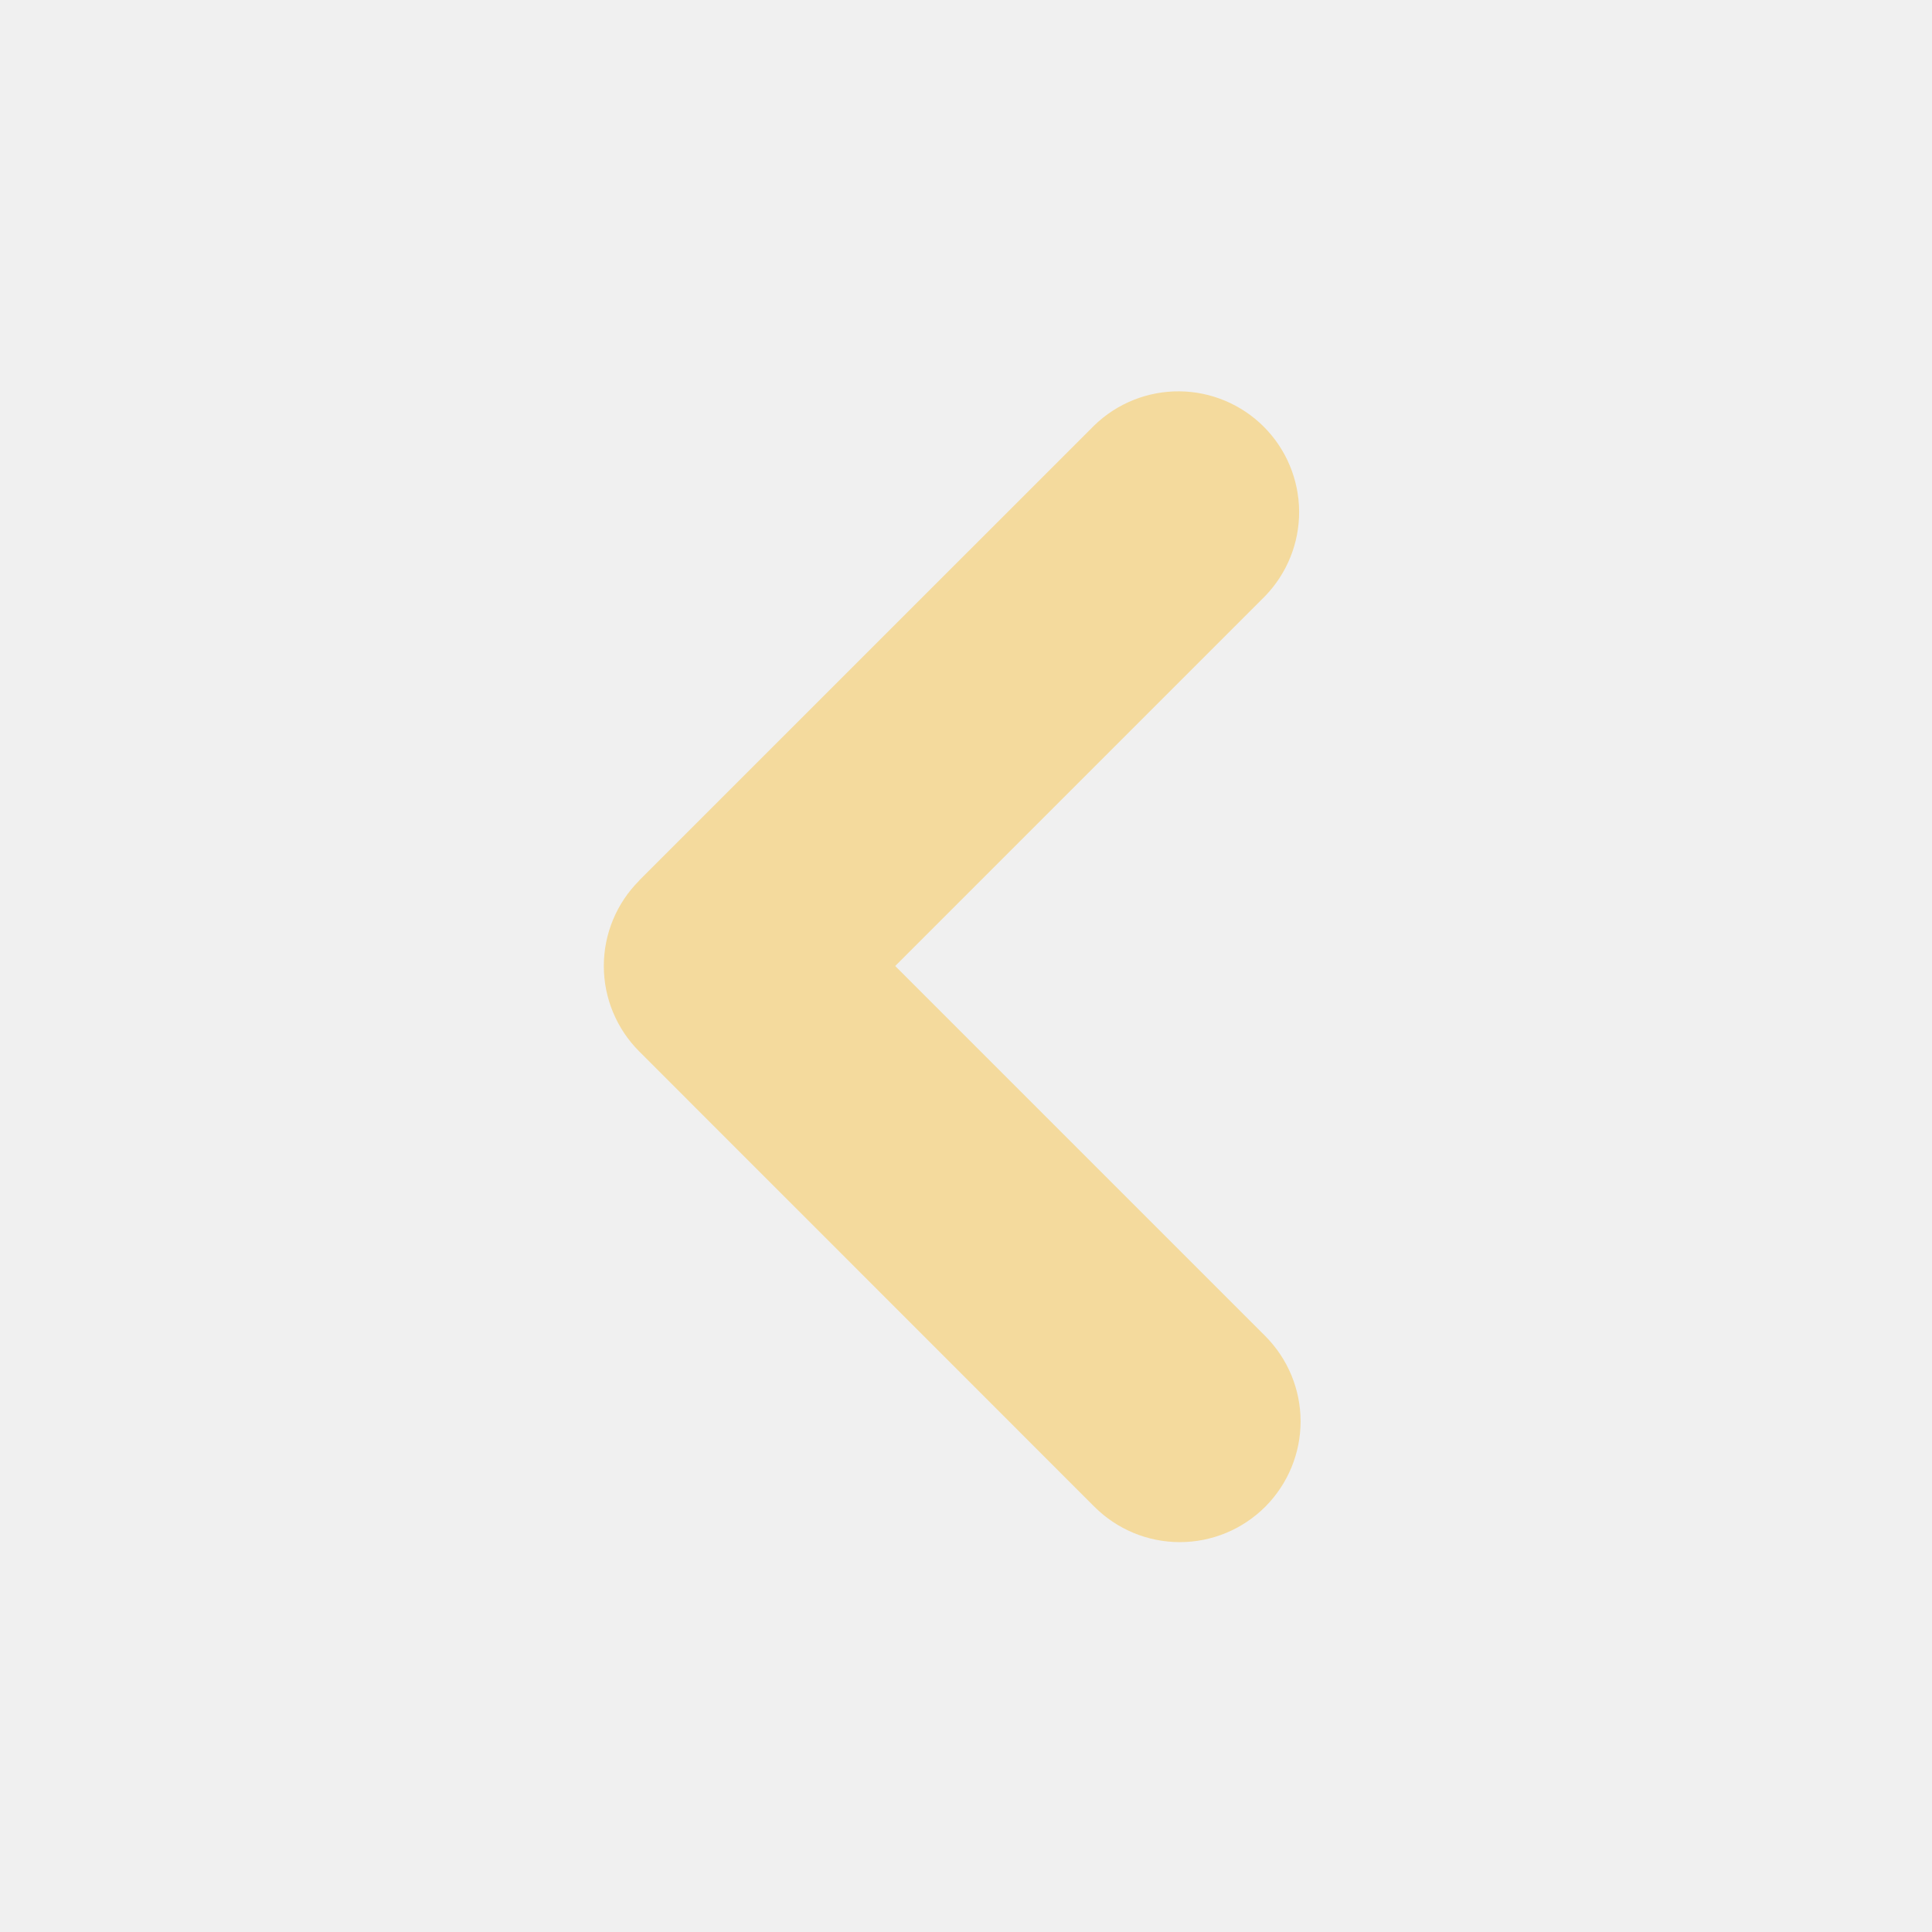
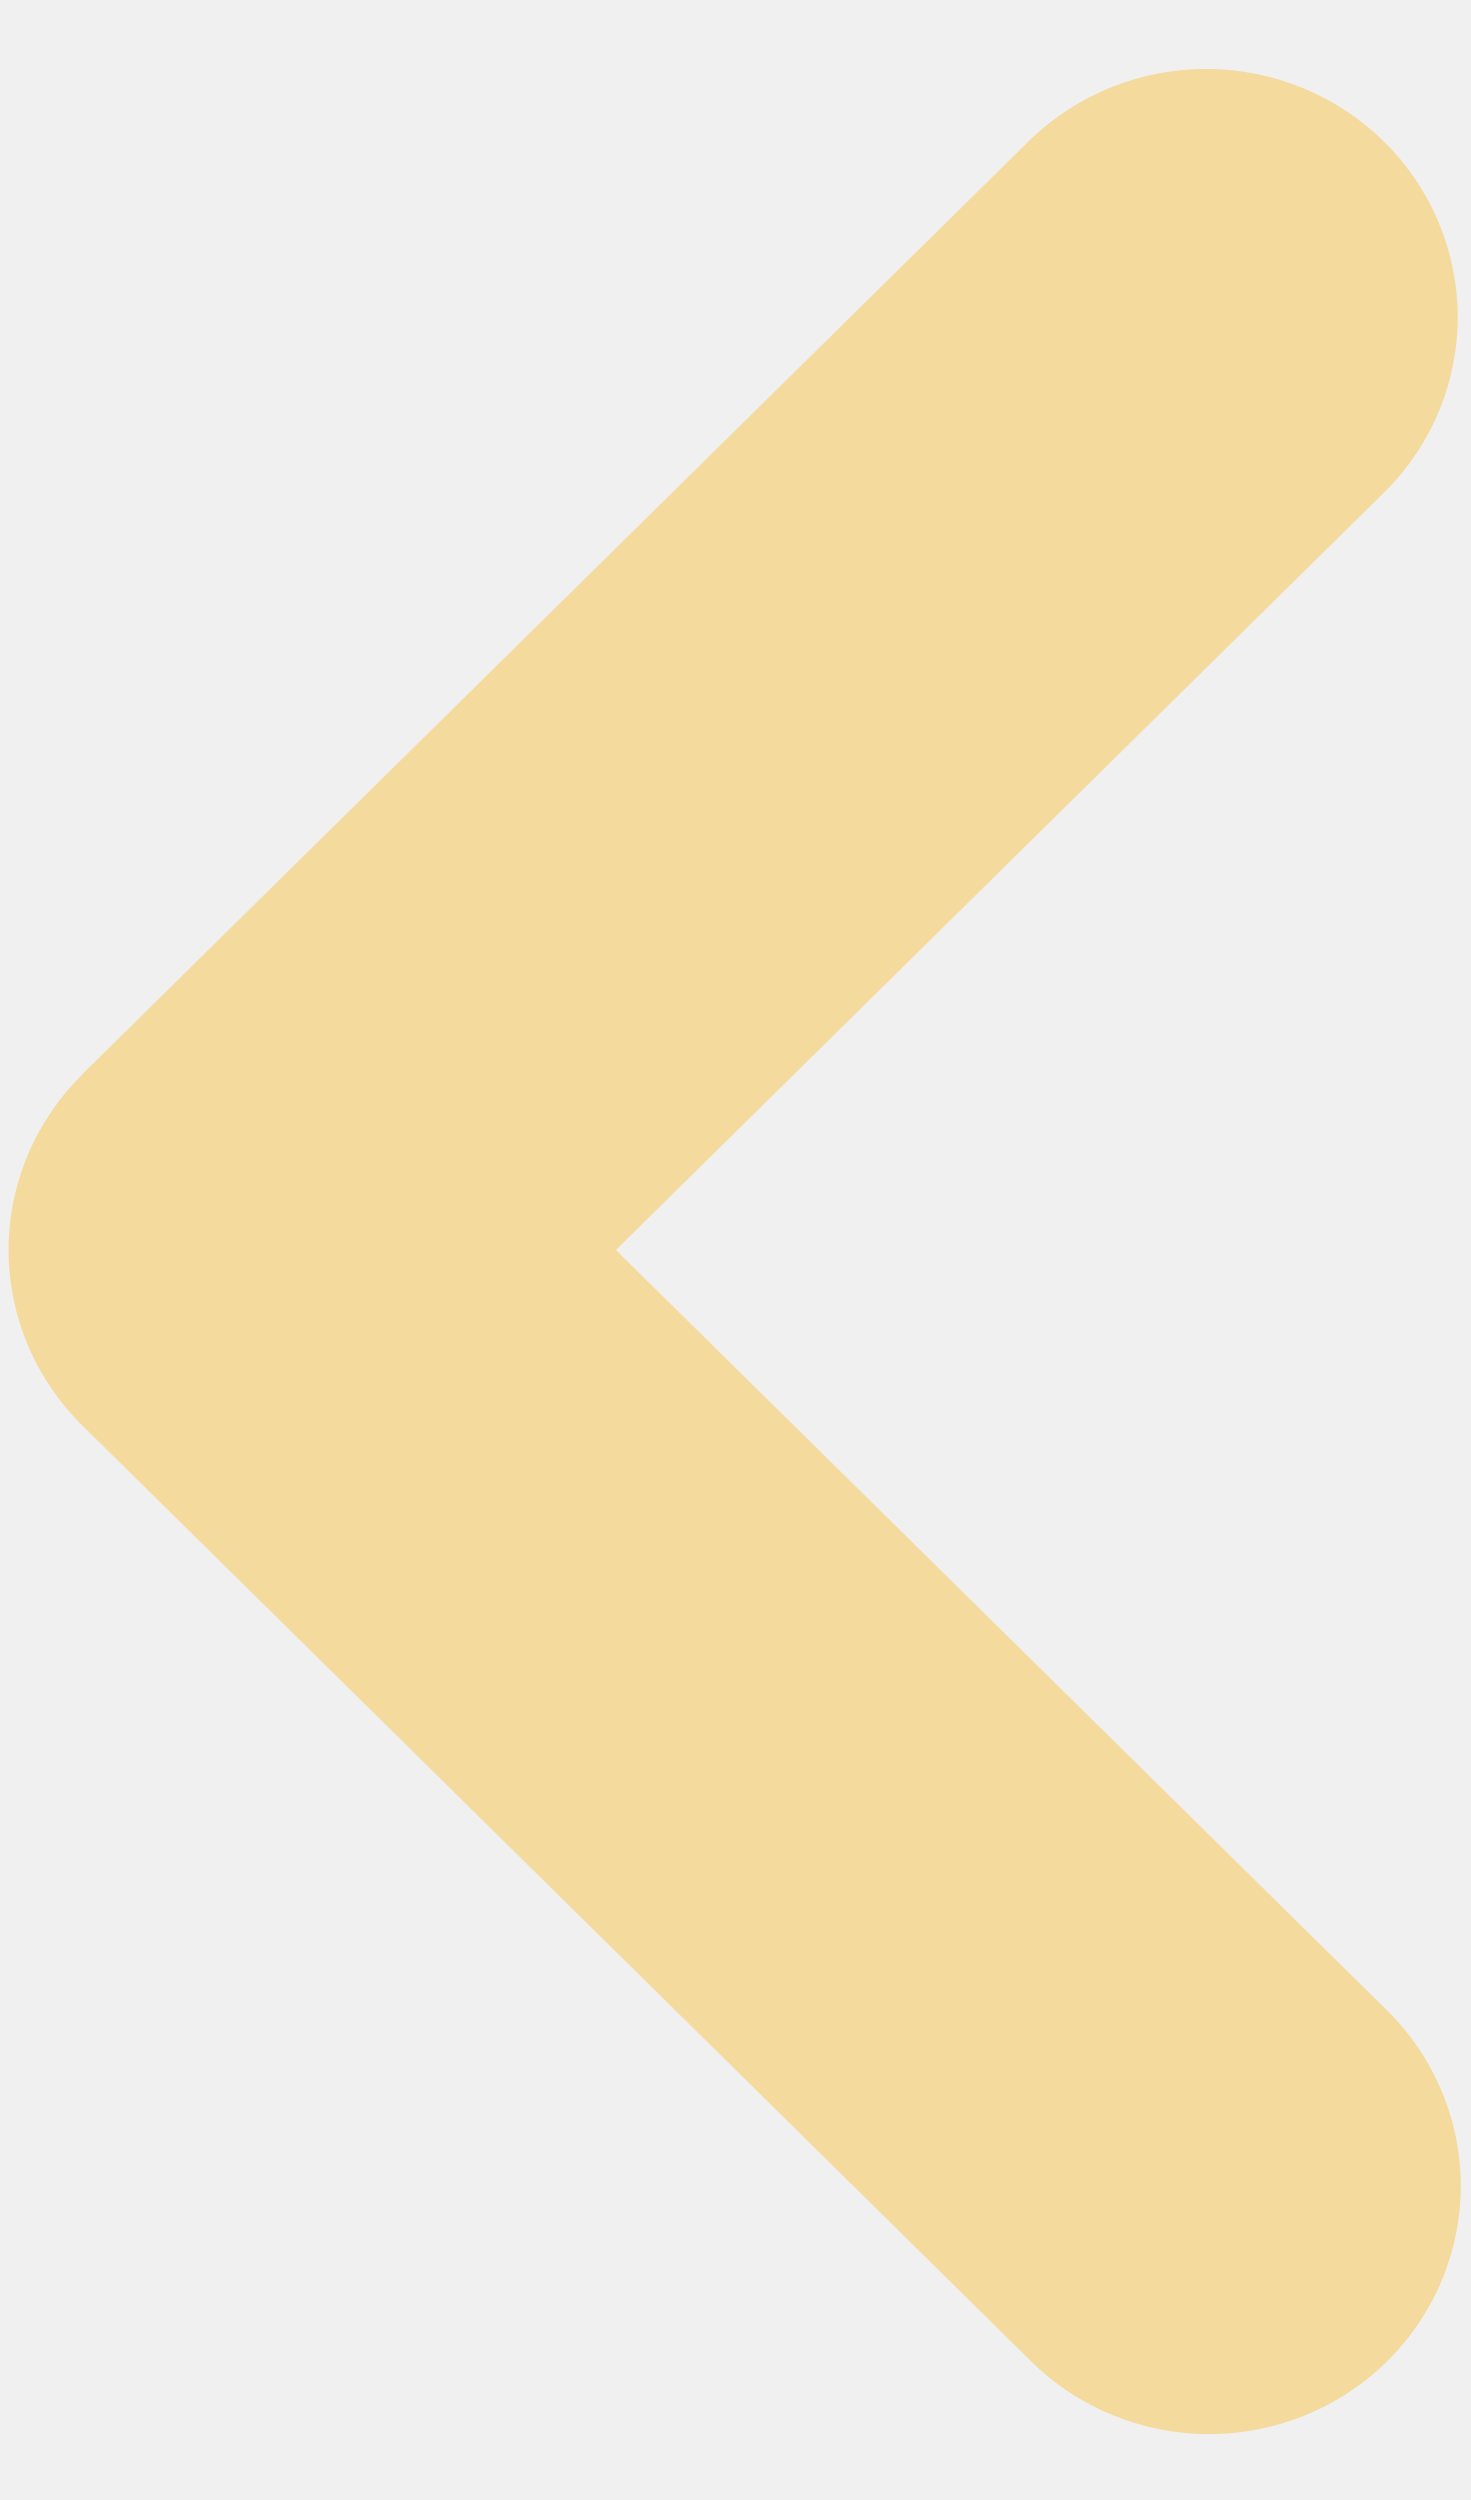
- <svg xmlns="http://www.w3.org/2000/svg" width="54" height="54" viewBox="0 0 54 54" fill="none">
-   <g clip-path="url(#clip0_48_1675)">
-     <path fill-rule="evenodd" clip-rule="evenodd" d="M17.864 24.615C17.232 25.248 16.877 26.105 16.877 27C16.877 27.894 17.232 28.752 17.864 29.385L30.59 42.115C31.223 42.748 32.082 43.103 32.977 43.103C33.872 43.103 34.731 42.747 35.364 42.114C35.996 41.481 36.352 40.622 36.352 39.727C36.351 38.832 35.995 37.974 35.362 37.341L25.021 27L35.362 16.659C35.977 16.023 36.318 15.17 36.311 14.285C36.303 13.4 35.949 12.554 35.324 11.928C34.698 11.302 33.852 10.946 32.967 10.938C32.082 10.93 31.229 11.27 30.592 11.884L17.862 24.613L17.864 24.615Z" fill="#F4DA9D" />
-   </g>
-   <defs>
-     <clipPath id="clip0_48_1675">
-       <rect width="54" height="54" fill="white" transform="matrix(-1 0 0 1 54 0)" />
-     </clipPath>
-   </defs>
+ <svg xmlns="http://www.w3.org/2000/svg" width="20" height="34" viewBox="0 0 20 34" fill="none">
+   <path fill-rule="evenodd" clip-rule="evenodd" d="M1.118 14.615C0.477 15.248 0.117 16.106 0.117 17C0.117 17.894 0.477 18.752 1.118 19.385L14.024 32.115C14.665 32.748 15.536 33.104 16.444 33.104C17.352 33.103 18.223 32.748 18.864 32.114C19.506 31.481 19.866 30.623 19.866 29.727C19.866 28.832 19.505 27.974 18.863 27.341L8.376 17L18.863 6.659C19.487 6.023 19.832 5.17 19.825 4.286C19.817 3.401 19.458 2.554 18.824 1.928C18.189 1.302 17.331 0.946 16.434 0.938C15.536 0.93 14.672 1.27 14.026 1.885L1.115 14.613L1.118 14.615Z" fill="#F4DA9D" />
</svg>
